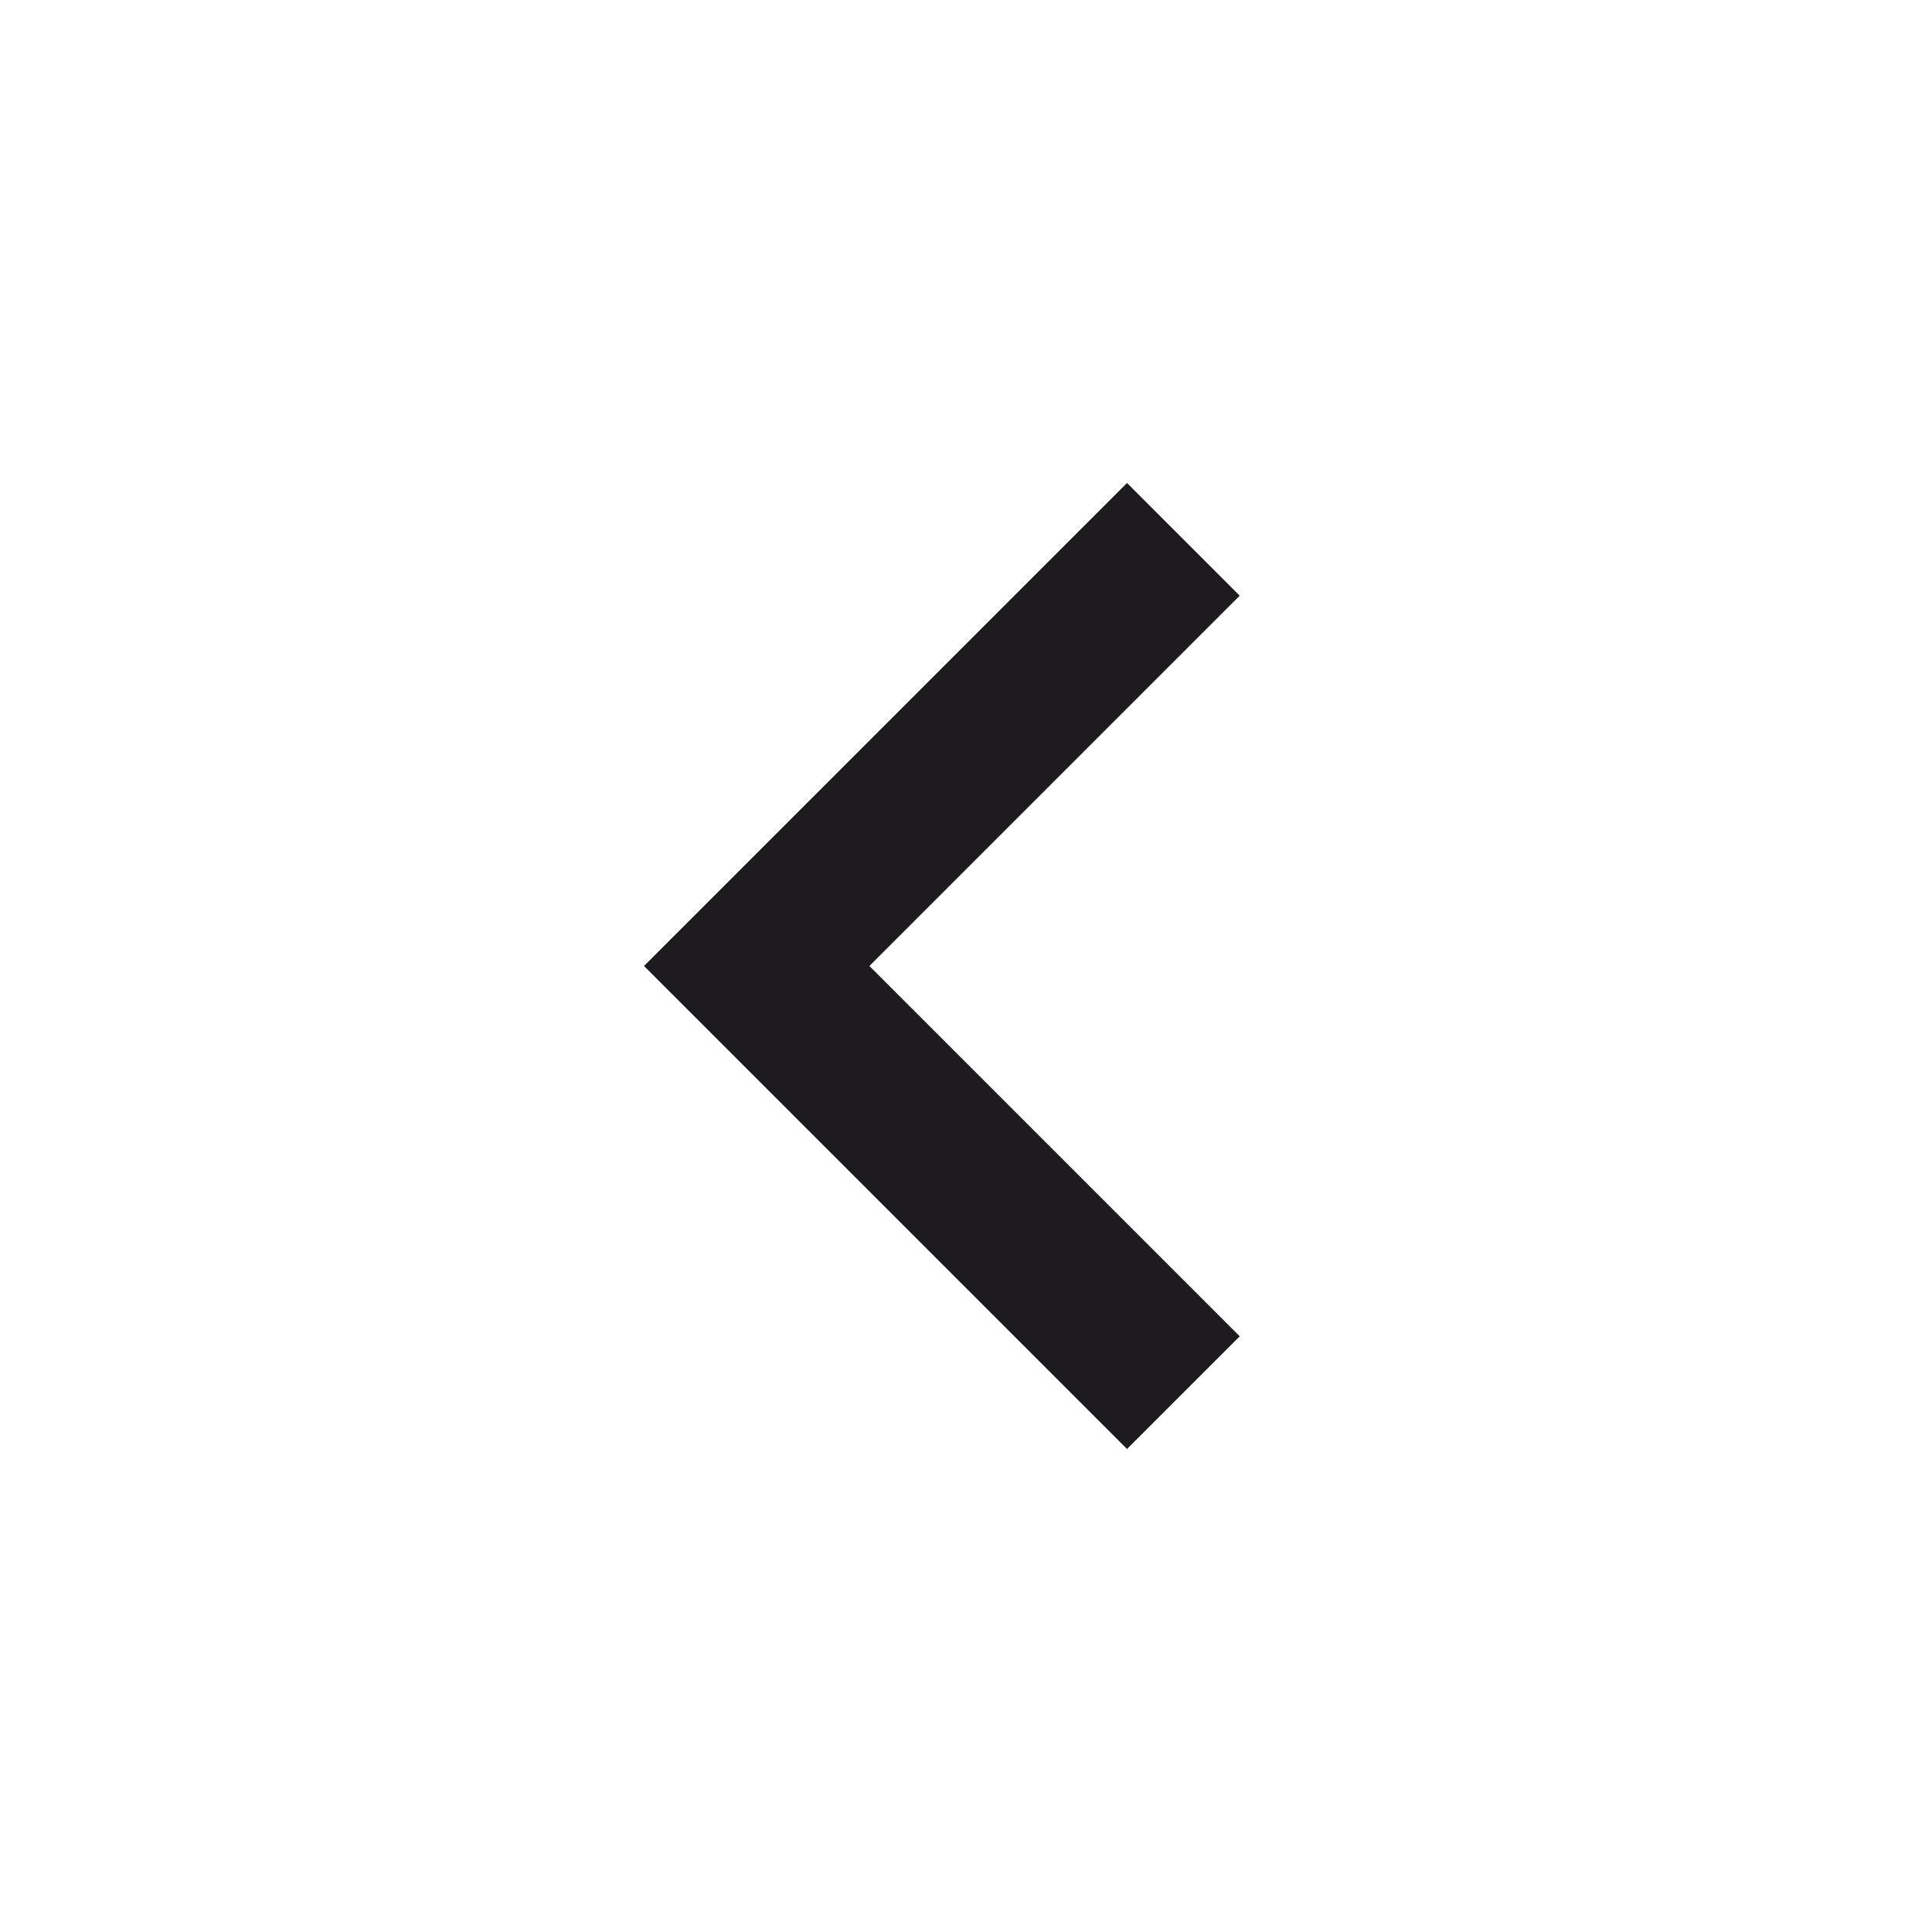
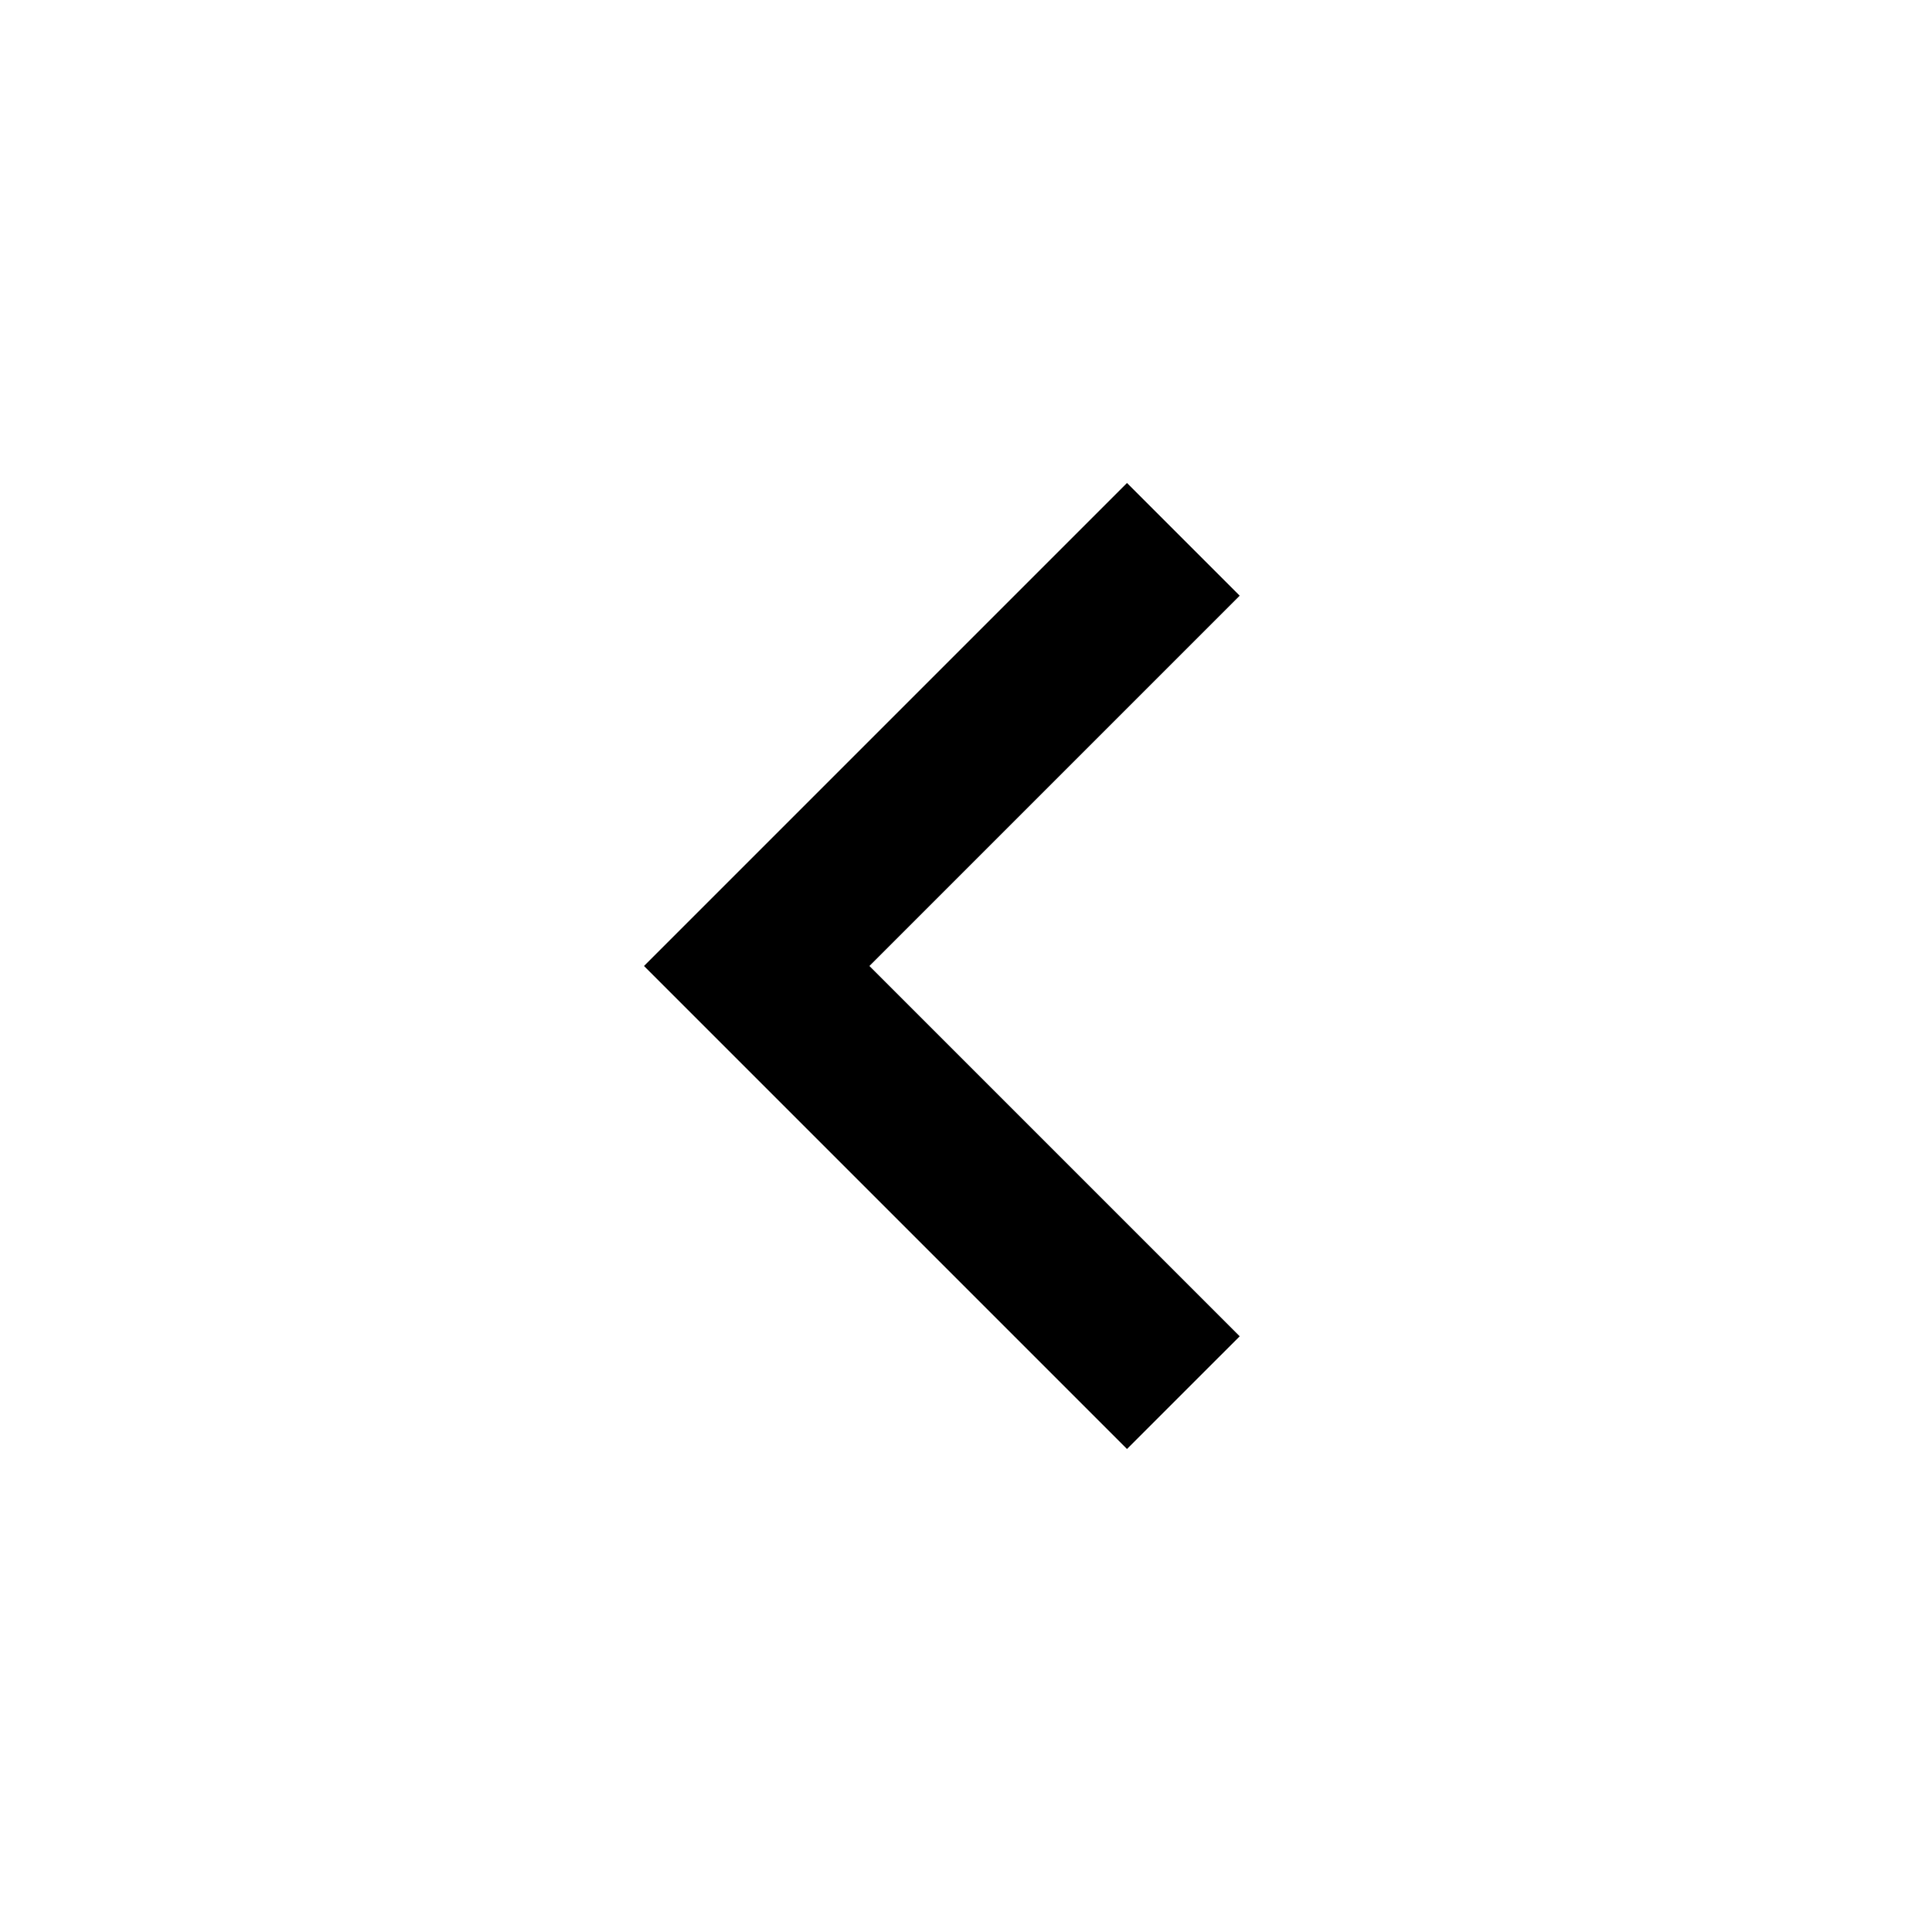
<svg xmlns="http://www.w3.org/2000/svg" width="30" height="30" viewBox="0 0 30 30" fill="none">
-   <path d="M17.5 22.5L10 15L17.5 7.5L19.25 9.25L13.5 15L19.25 20.75L17.5 22.5Z" fill="#1D1B20" />
+   <path d="M17.5 22.5L10 15L17.5 7.5L19.25 9.25L13.5 15L19.25 20.75L17.5 22.5Z" fill="currentColor" />
</svg>
